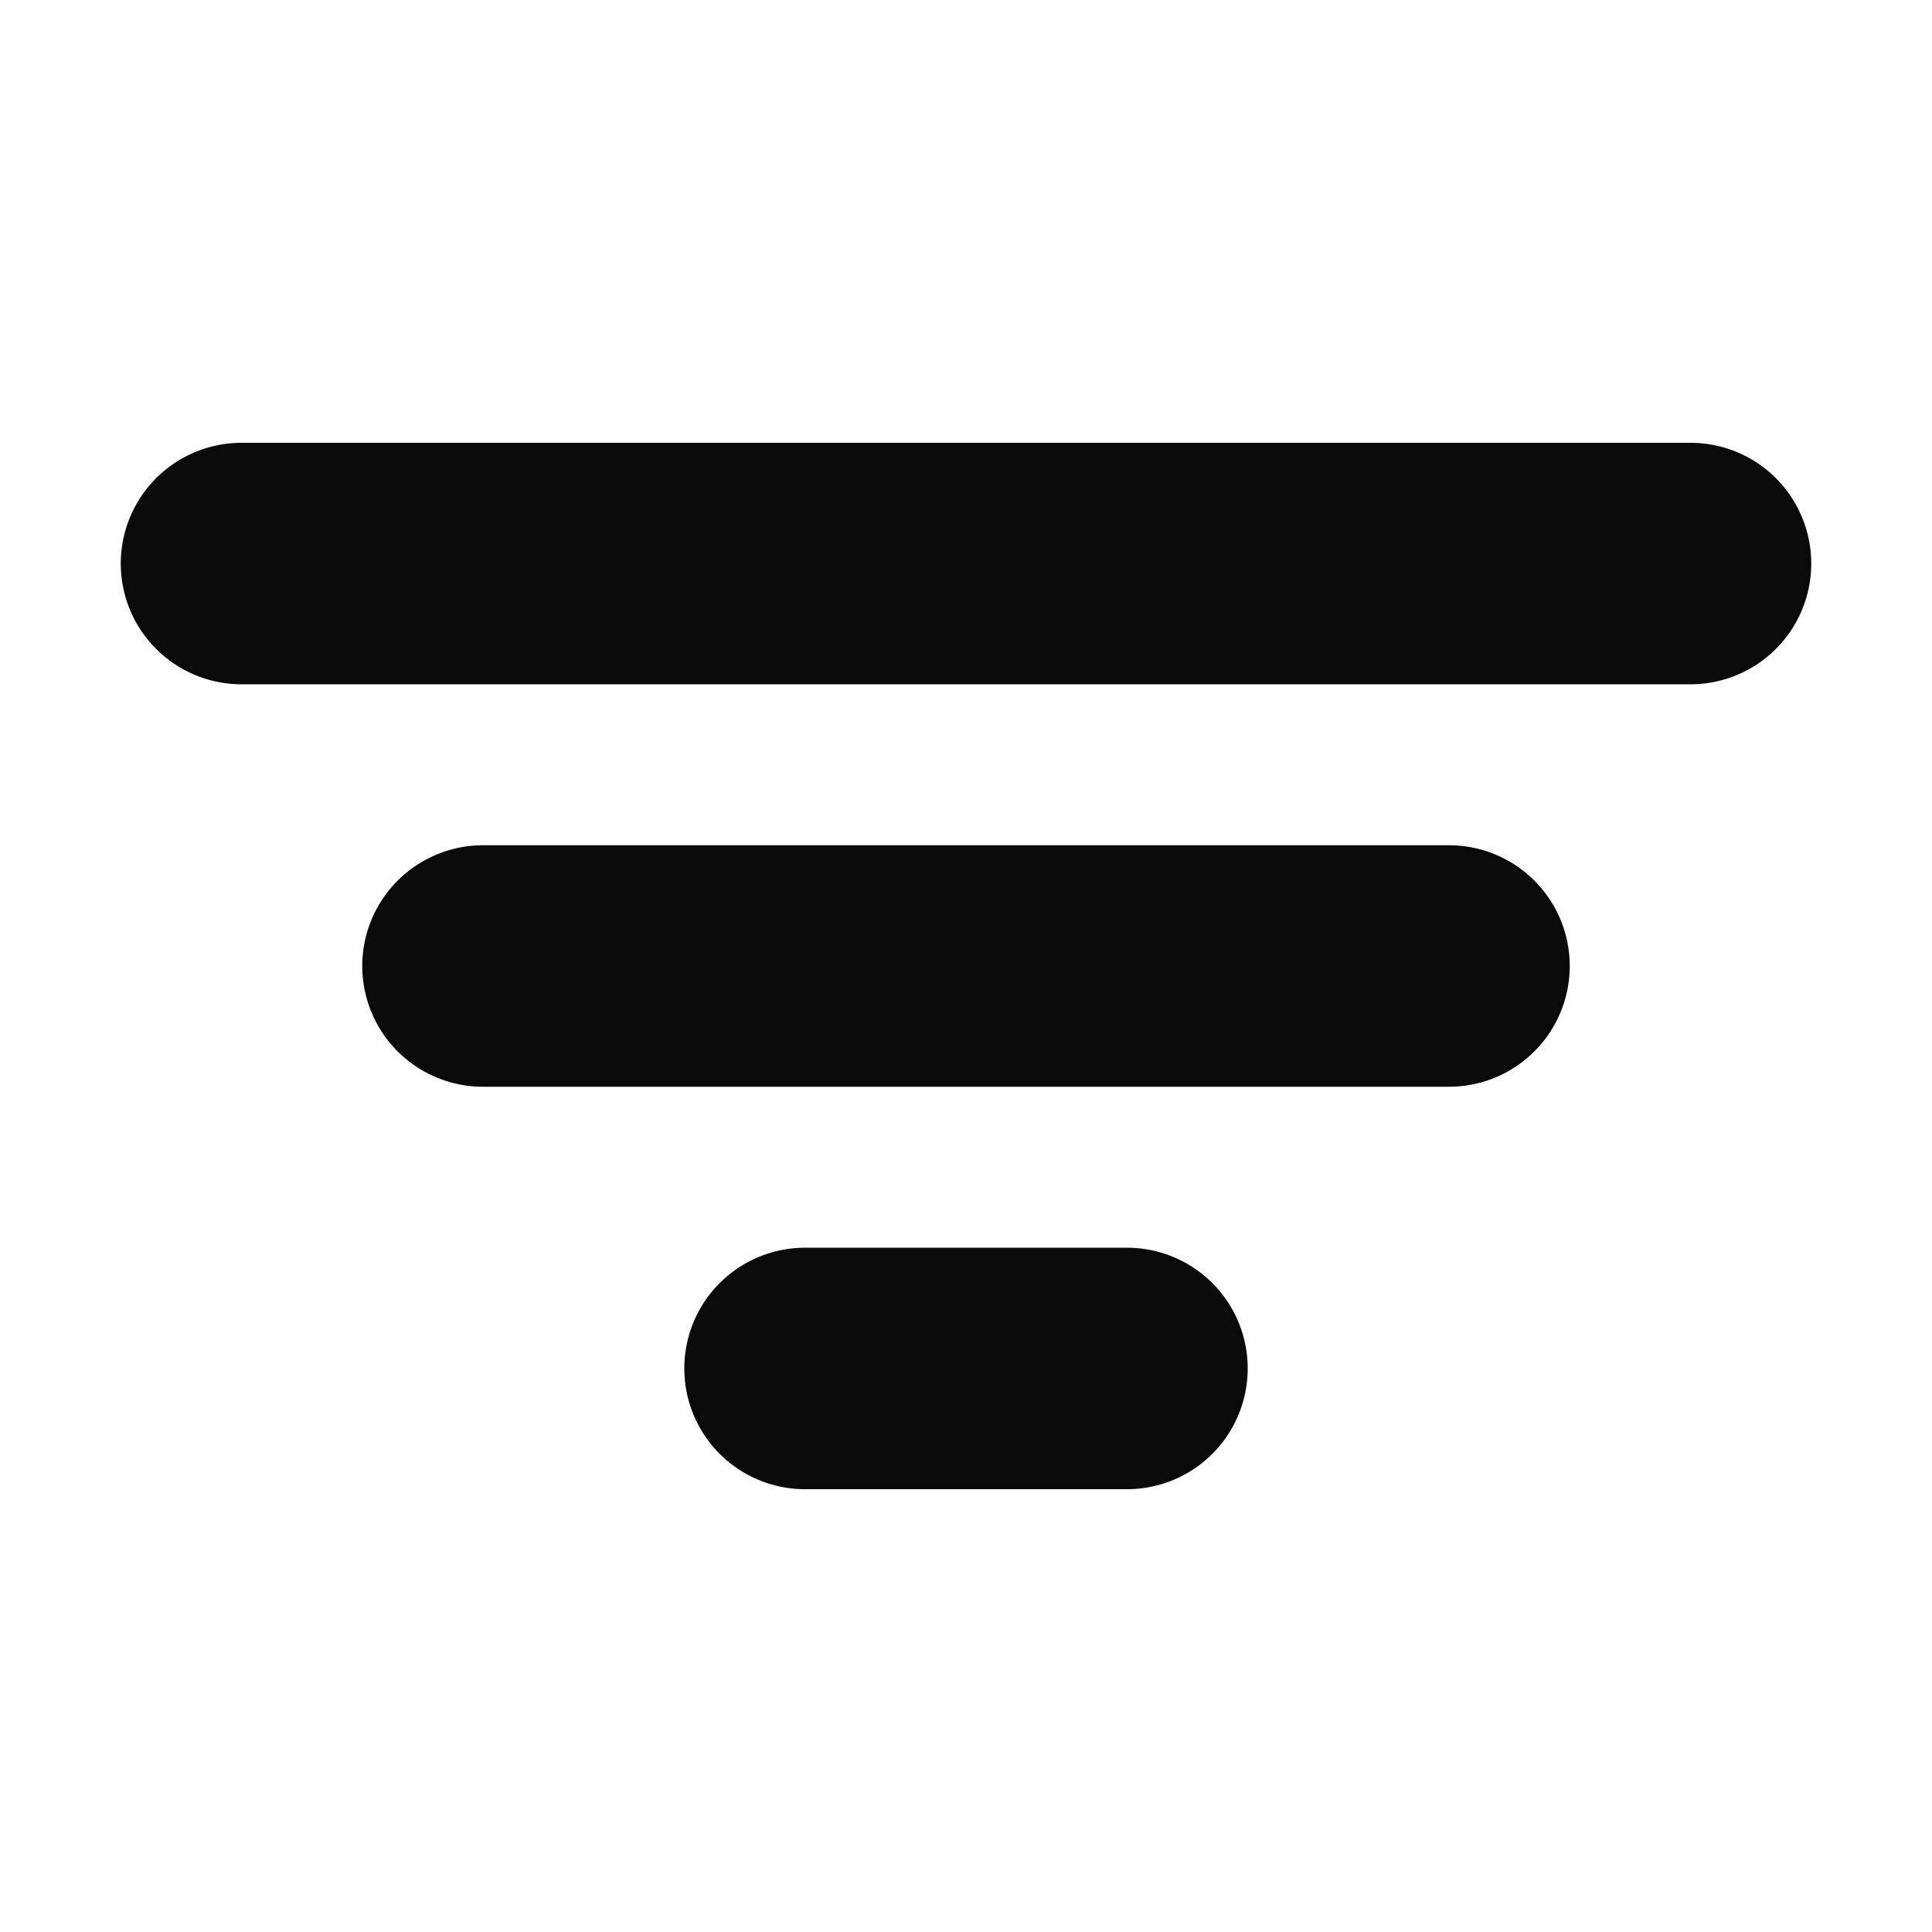
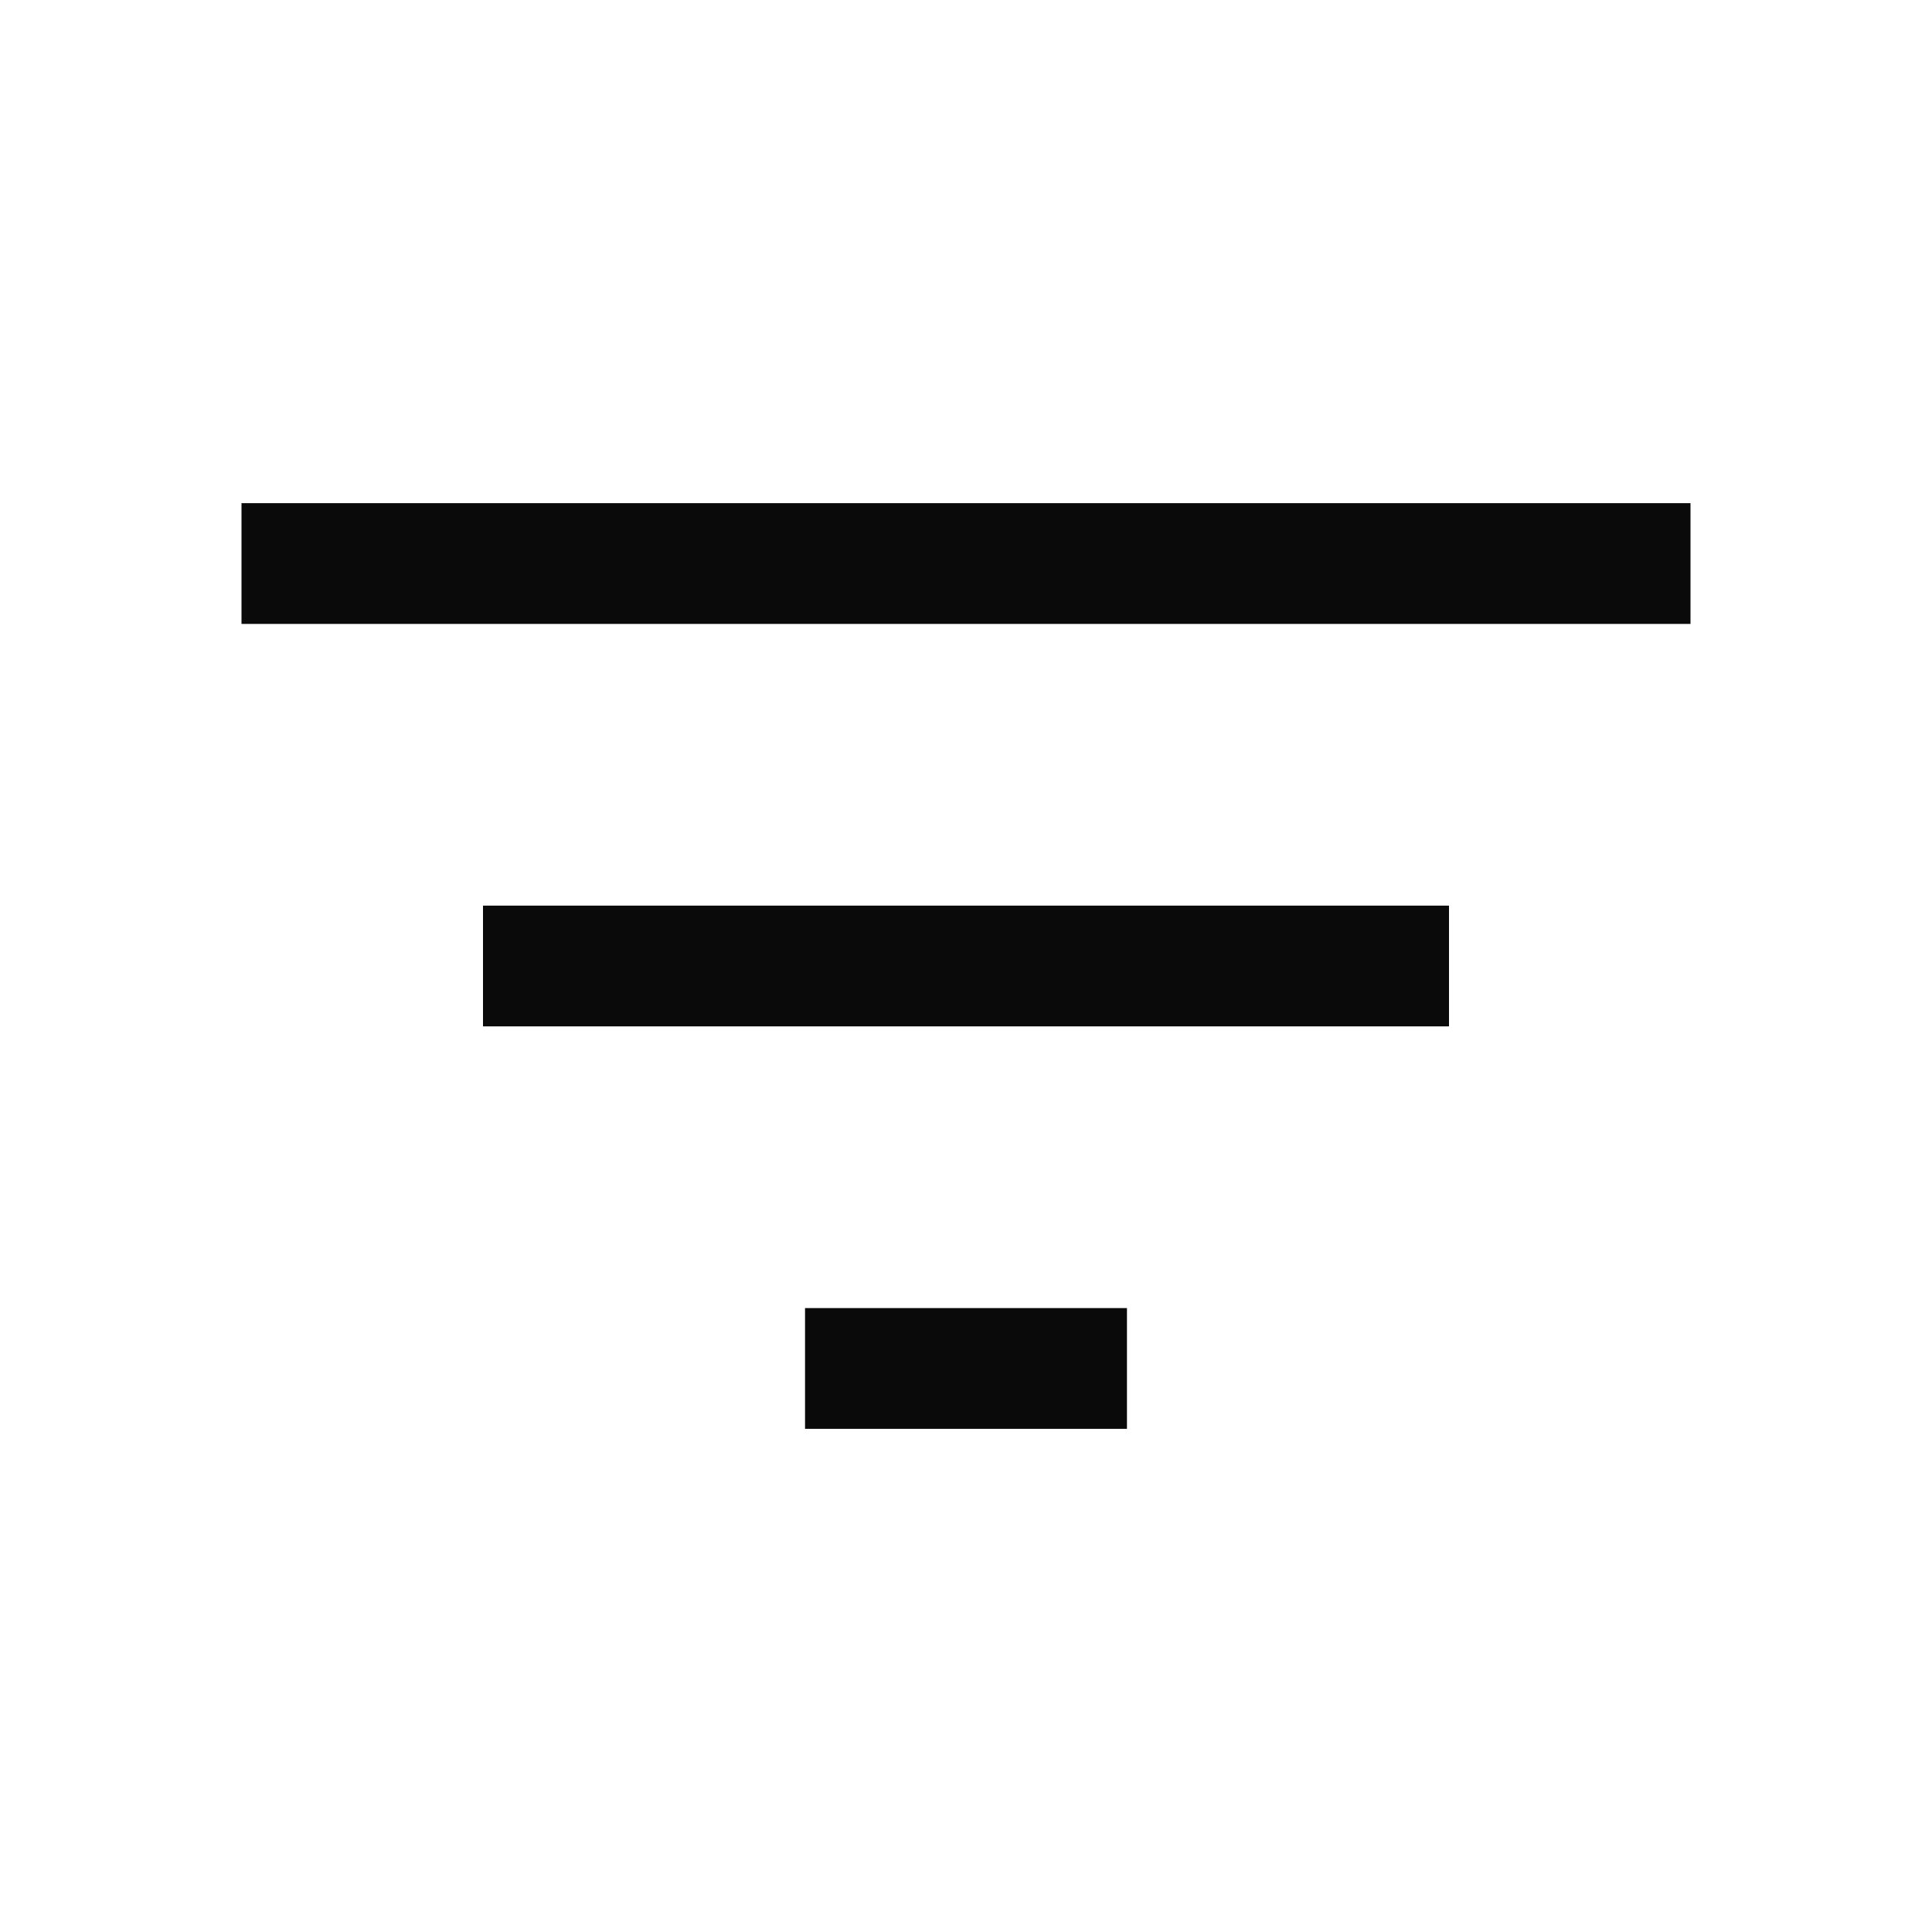
<svg xmlns="http://www.w3.org/2000/svg" width="16" height="16" viewBox="0 0 16 16" fill="none">
-   <path d="M4 8H12" stroke="#0A0A0A" stroke-width="2" stroke-linecap="round" stroke-linejoin="round" />
-   <path d="M6.667 11.333H9.333" stroke="#0A0A0A" stroke-width="2" stroke-linecap="round" stroke-linejoin="round" />
-   <path d="M2 4.667H14" stroke="#0A0A0A" stroke-width="2" stroke-linecap="round" stroke-linejoin="round" />
+   <path d="M4 8H12" stroke="#0A0A0A" strokeWidth="2" strokeLinecap="round" strokeLinejoin="round" />
+   <path d="M6.667 11.333H9.333" stroke="#0A0A0A" strokeWidth="2" strokeLinecap="round" strokeLinejoin="round" />
+   <path d="M2 4.667H14" stroke="#0A0A0A" strokeWidth="2" strokeLinecap="round" strokeLinejoin="round" />
</svg>
